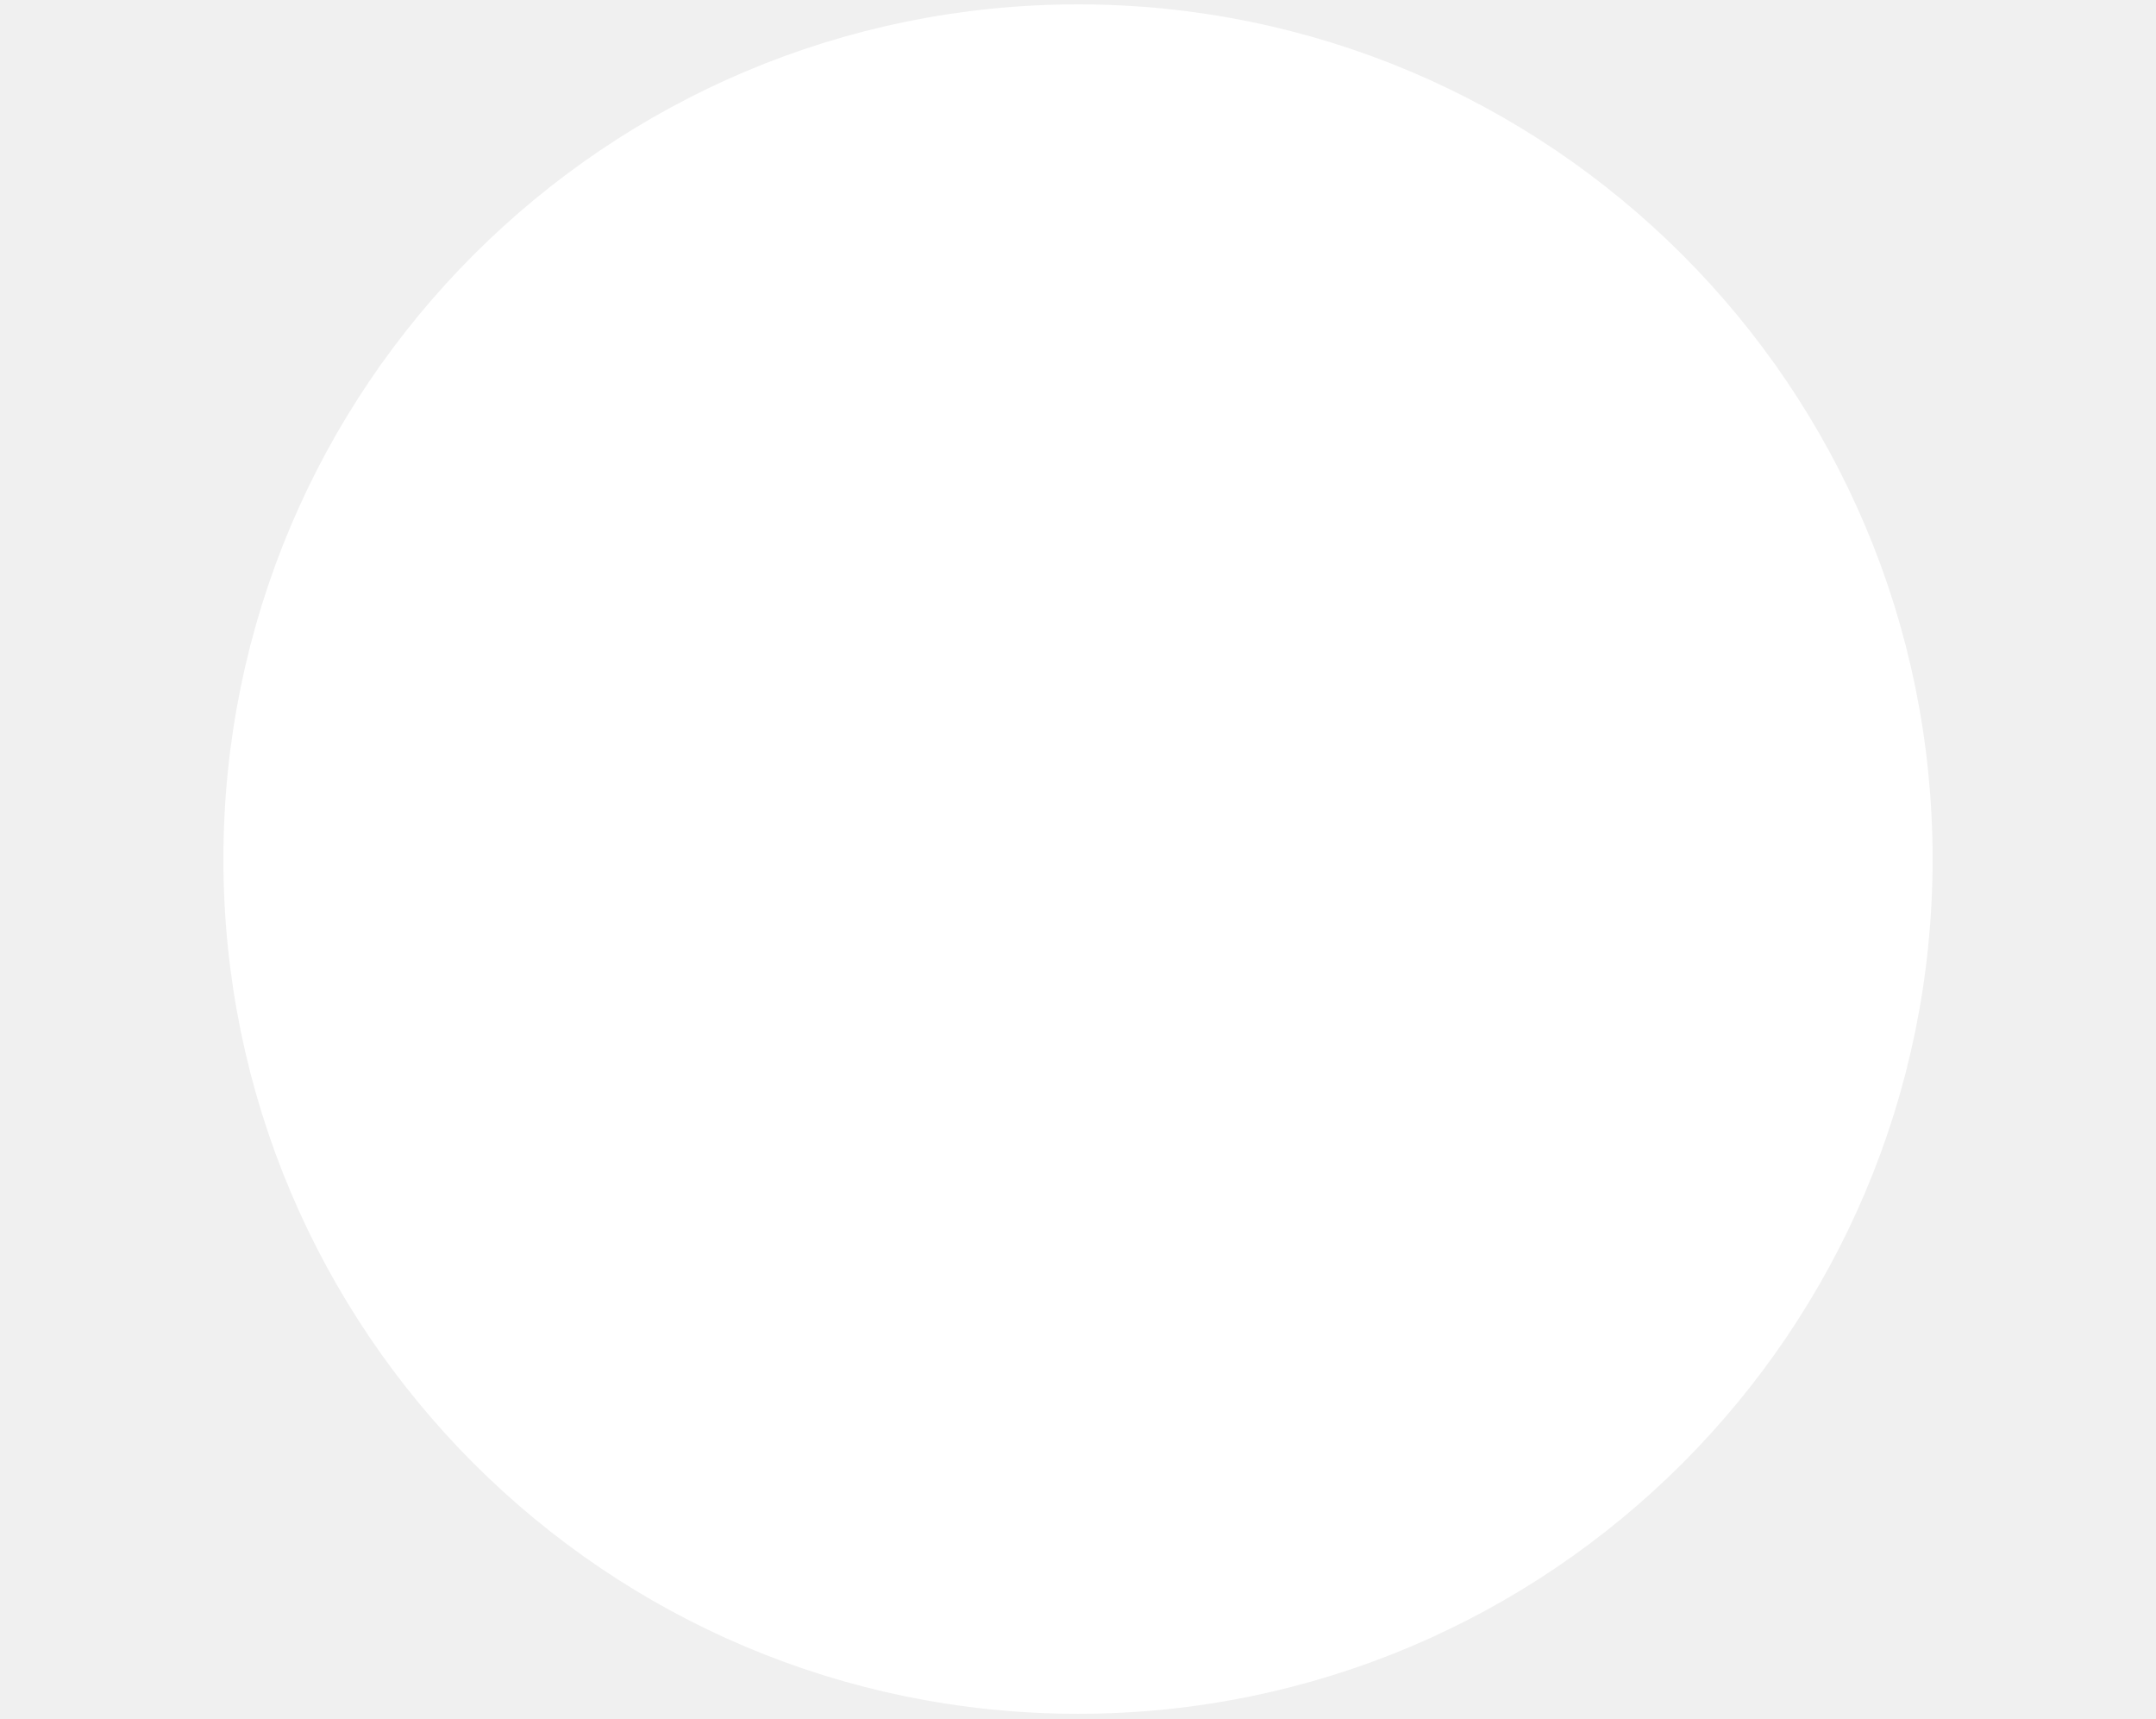
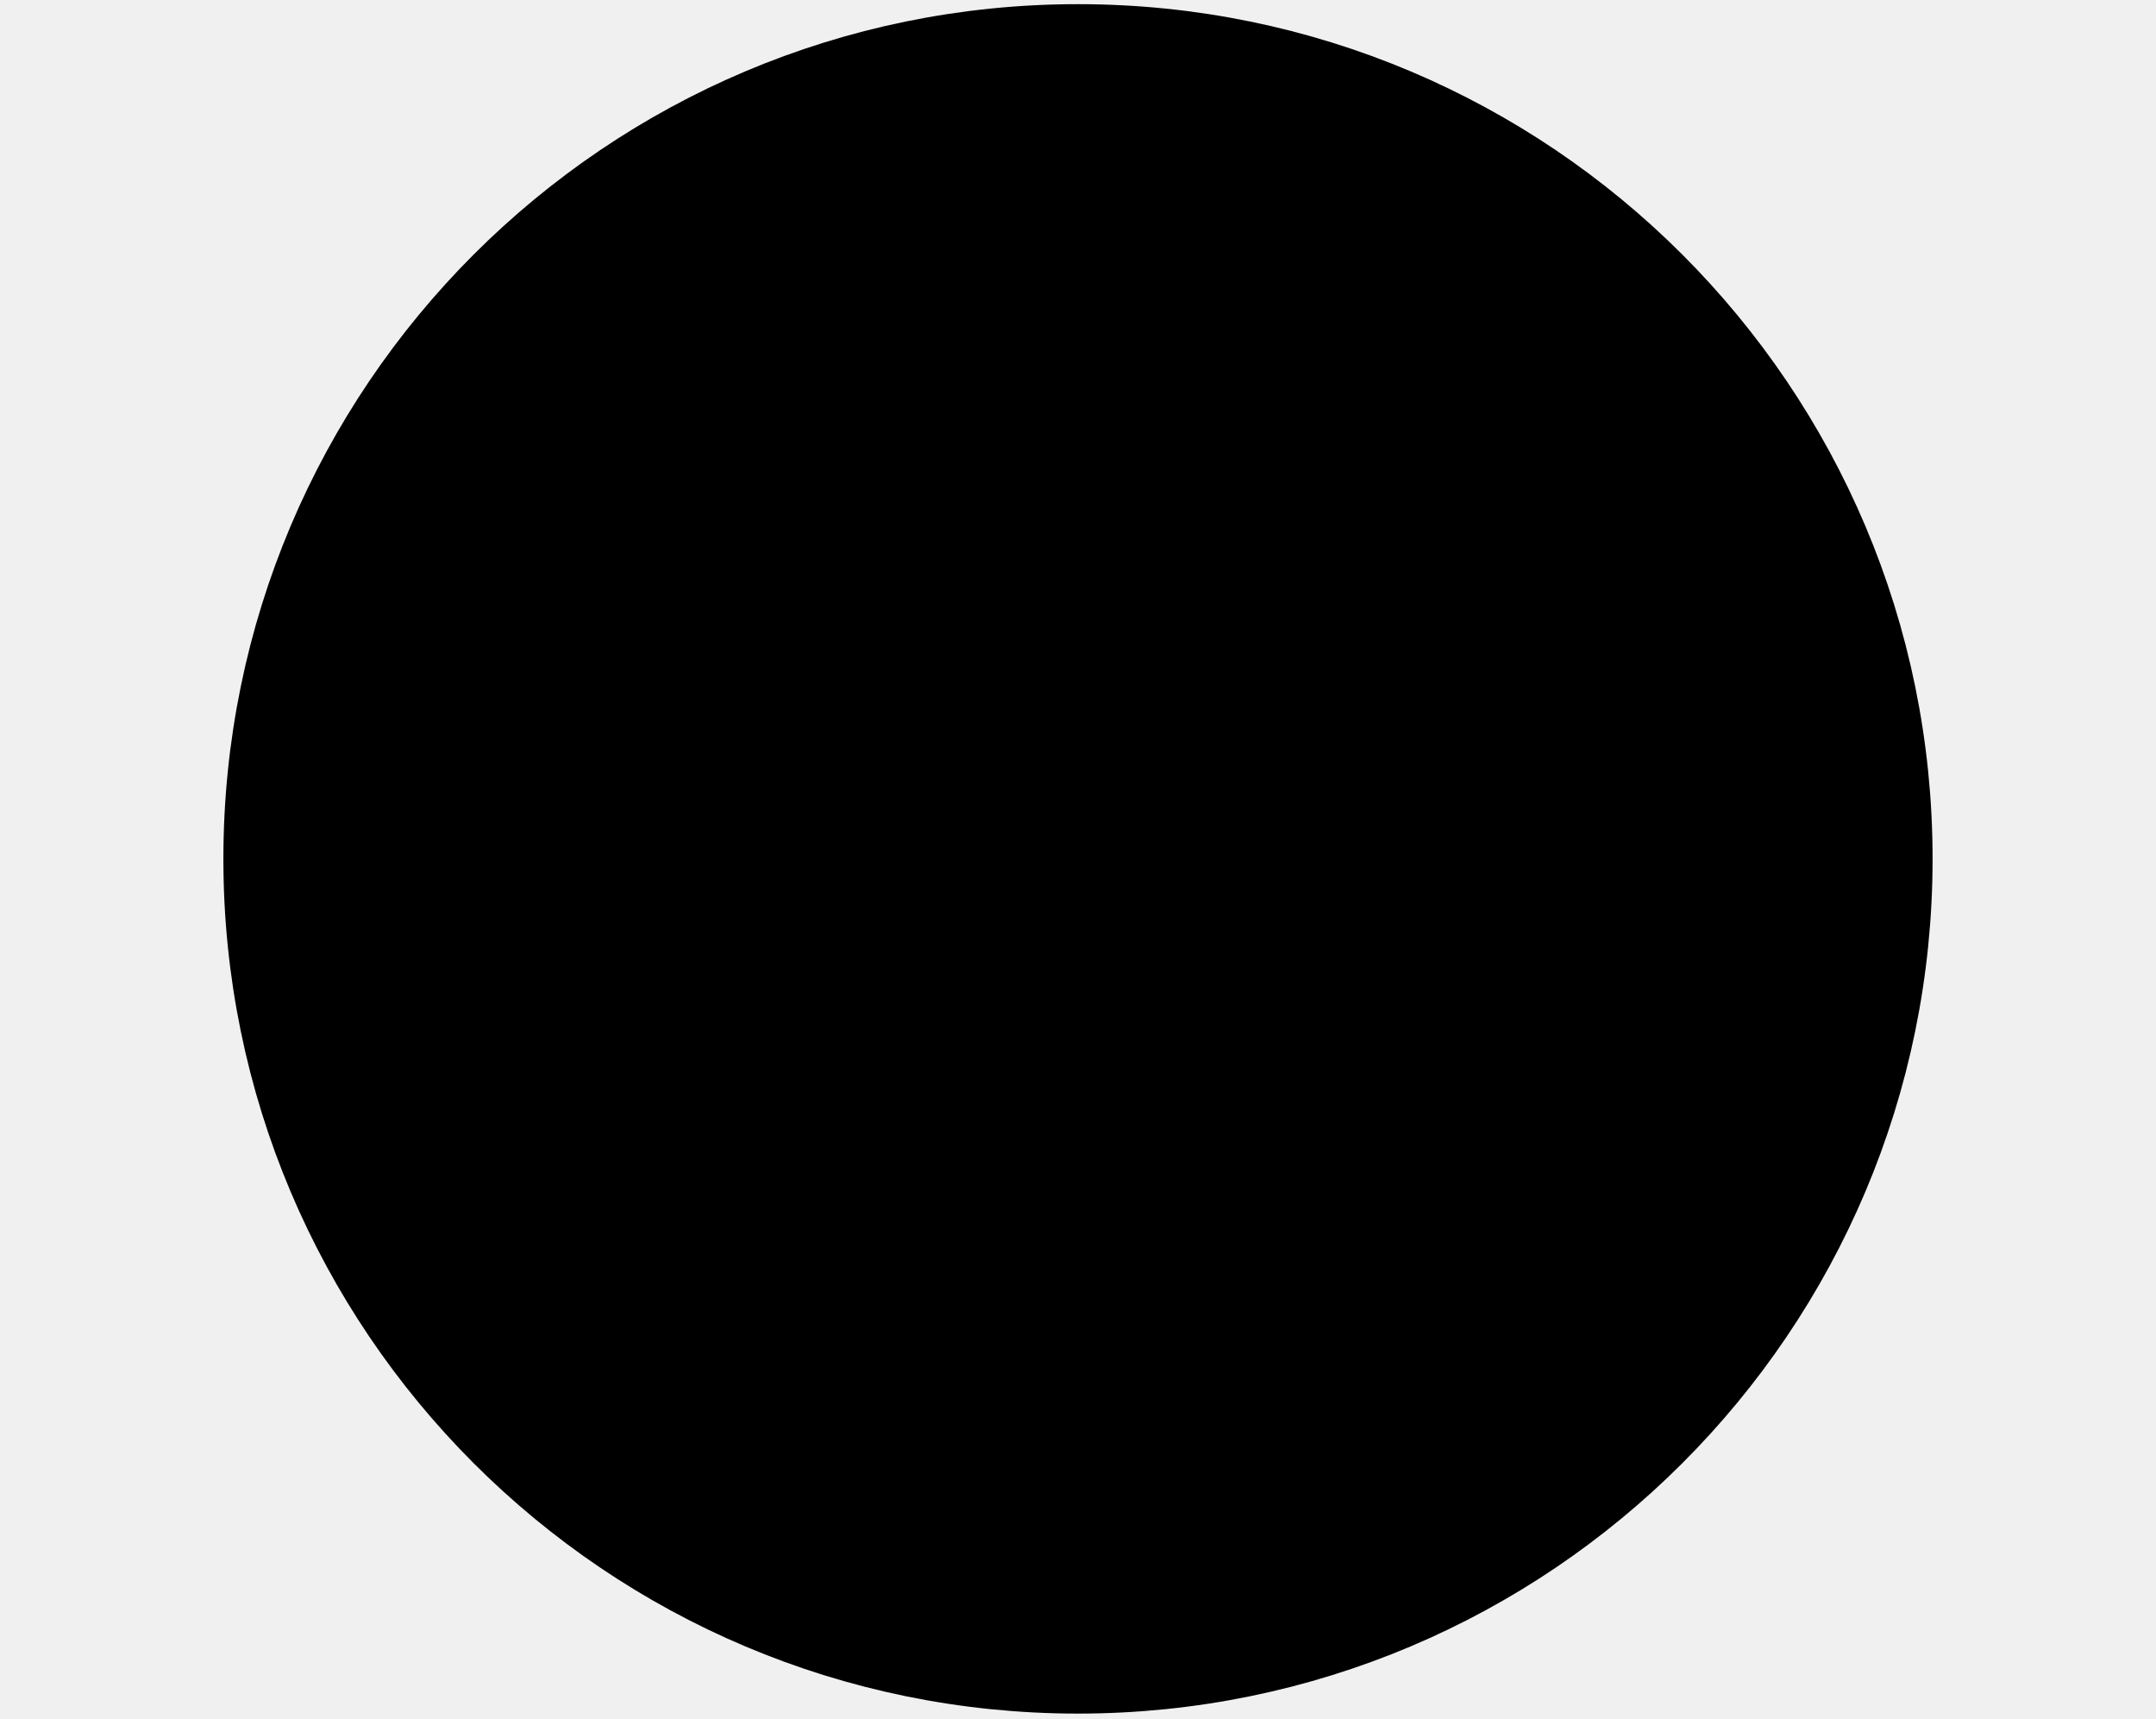
- <svg xmlns="http://www.w3.org/2000/svg" id="svg8" version="1.1" viewBox="0 0 16.933 13.494" height="51" width="64">
-   <defs id="defs2">
-     </defs>
-   <g id="layer1">
-     <g style="fill:none;fill-opacity:1;stroke:#000000;stroke-opacity:1" transform="matrix(0.7804878,0,0,0.7804878,-67.71763,-95.9524)" id="g7020">
-       <circle r="8.2" cy="131.583" cx="97.611" id="circle6926" style="fill:#ffffff;fill-opacity:1;stroke:#ffffff;stroke-width:0.8;stroke-miterlimit:4;stroke-dasharray:none;stroke-opacity:1;paint-order:markers fill stroke" />
-       <g style="fill:none;fill-opacity:1;stroke:#000000;stroke-opacity:1" id="g7010" />
-     </g>
-     <g transform="translate(7.9999982e-4,-58.46443)" id="g2649" />
-     <g transform="matrix(0.9644111,0.2584132,-0.2584132,0.9644111,421.7704,67.04761)" id="g1543" style="stroke-width:1.002" />
-     <g transform="translate(3.96874,10.58333)" id="g1273" />
-     <g style="stroke-width:1.11" transform="translate(-256.137,-382.9102)" id="g2649-0" />
+ <svg xmlns="http://www.w3.org/2000/svg" width="64" height="51" version="1.1" viewBox="0 0 16.933 13.494">
+   <g transform="matrix(.78049 0 0 .78049 -67.718 -95.952)" fill="none" stroke="currentColor">
+     <circle cx="97.611" cy="131.58" r="8.2" fill="currentColor" stroke="currentColor" stroke-width=".8" style="paint-order:markers fill stroke" />
  </g>
</svg>
